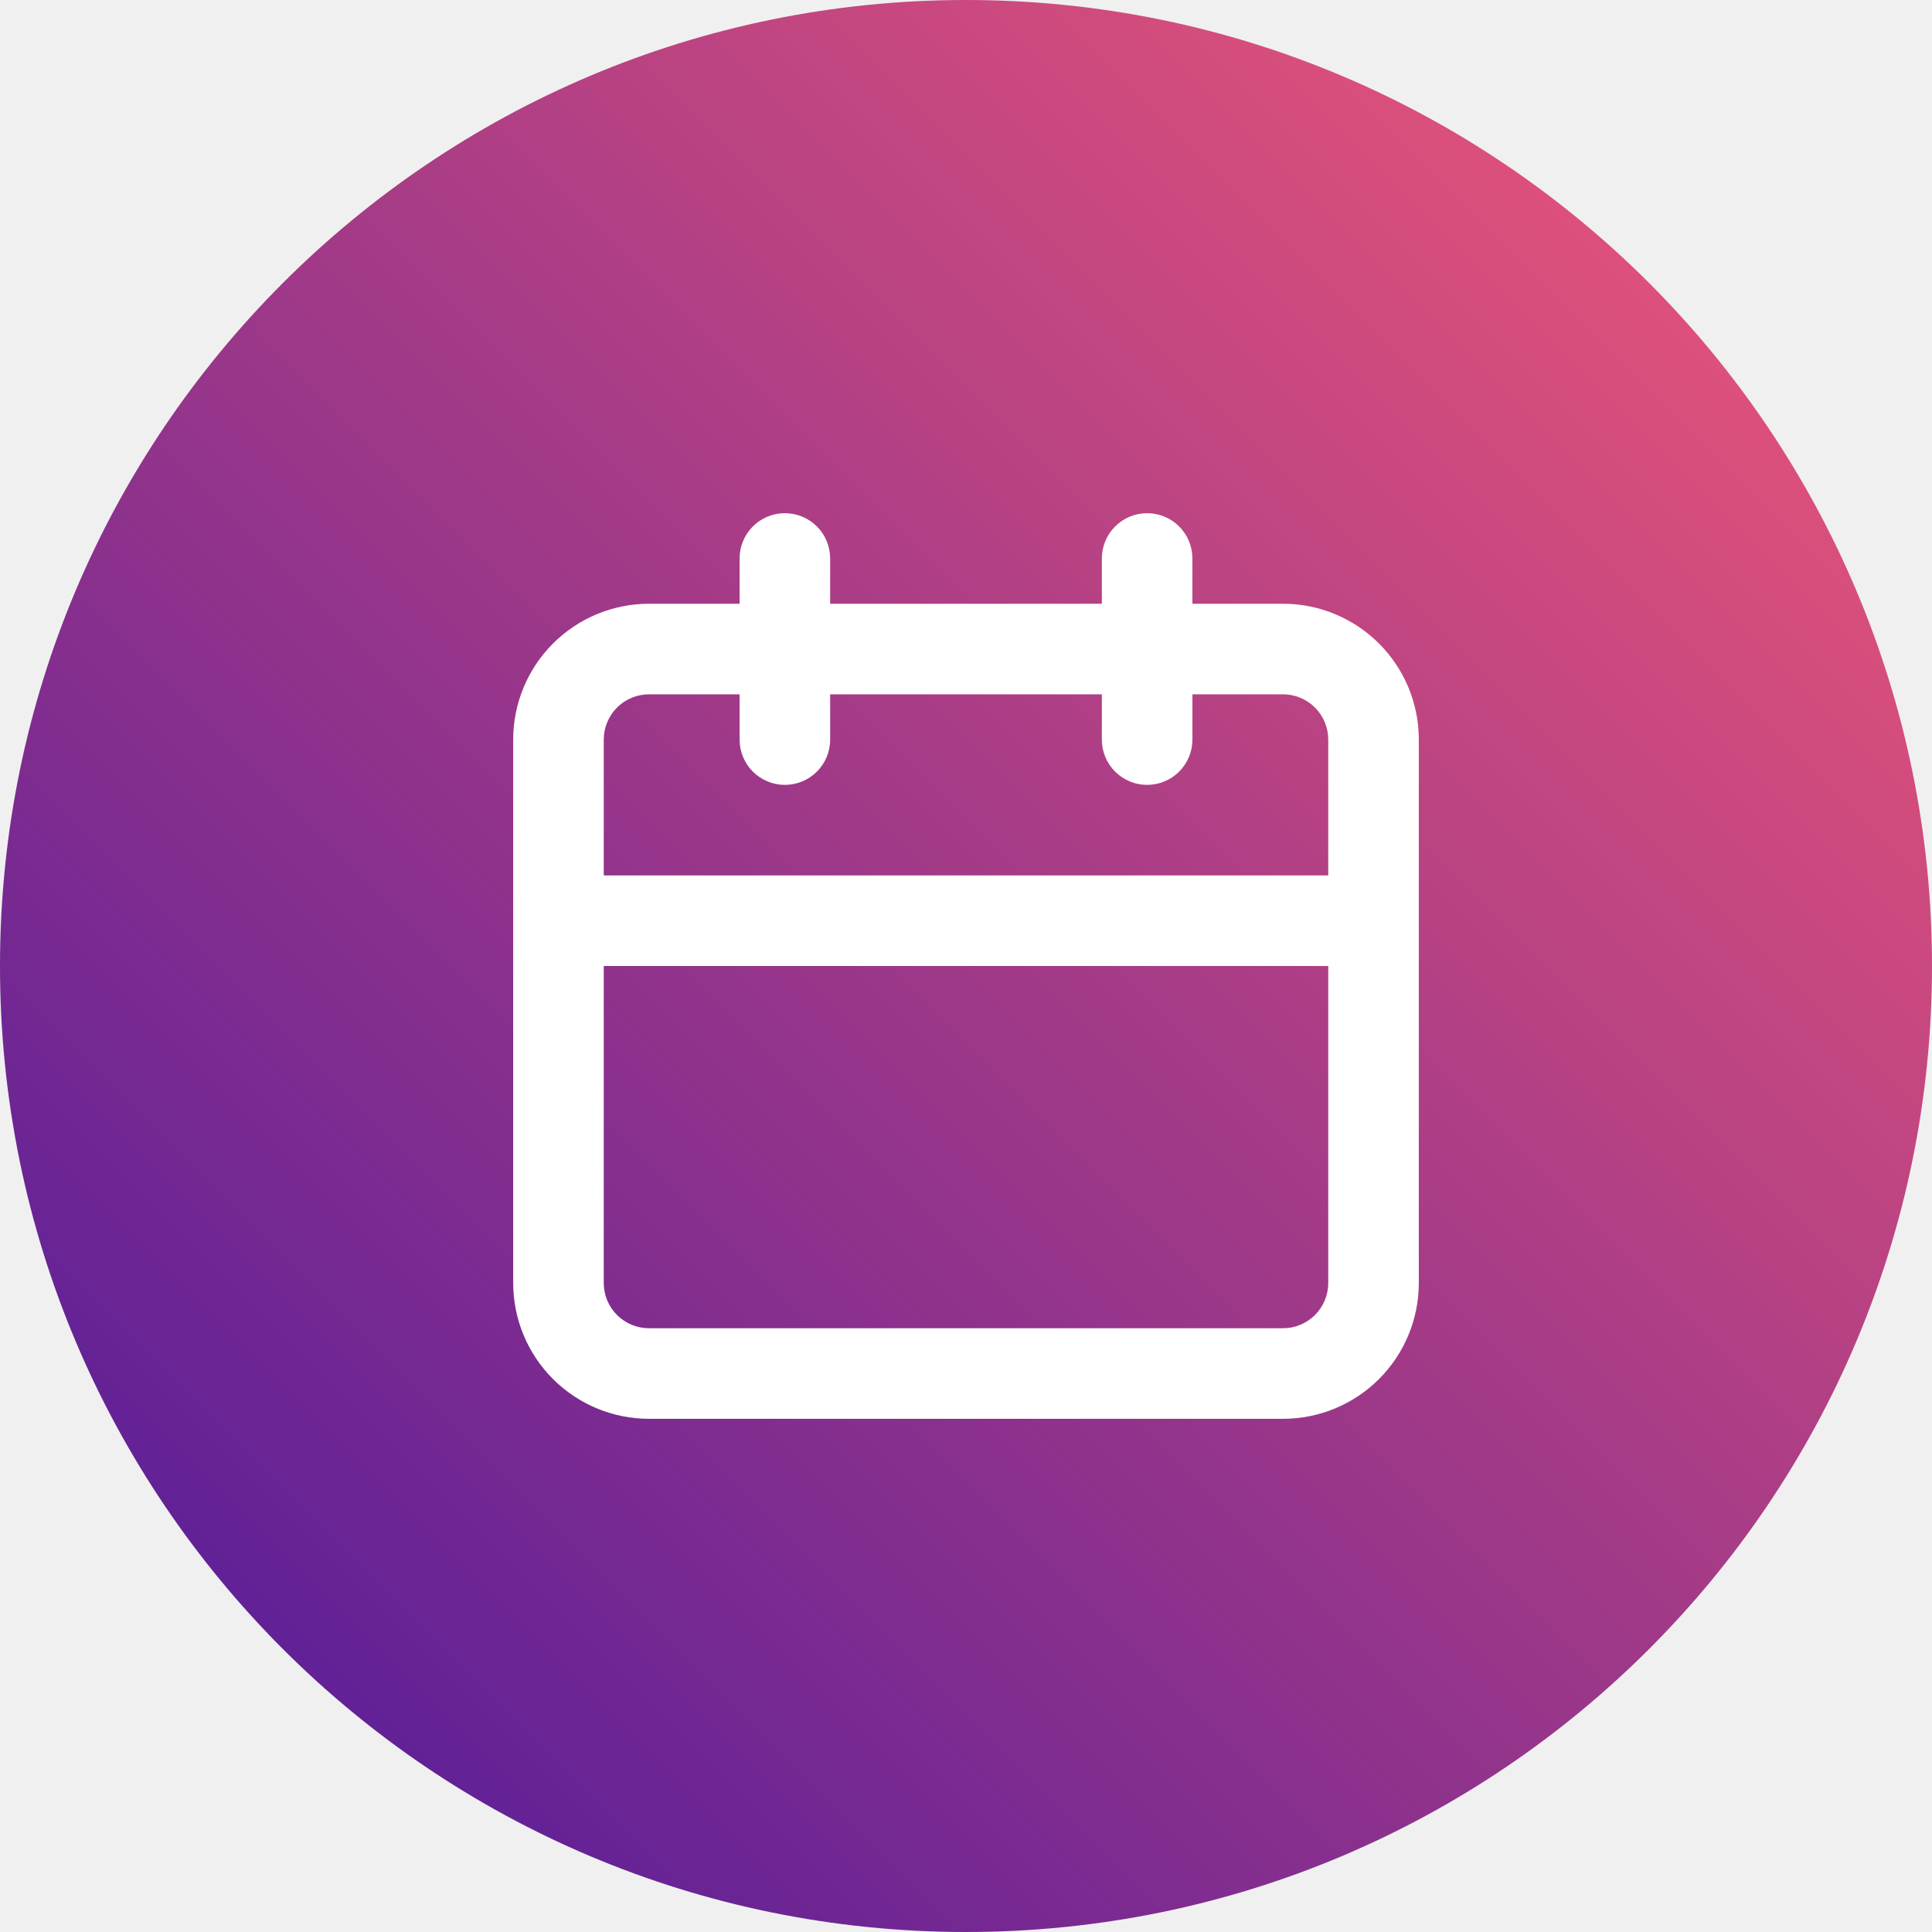
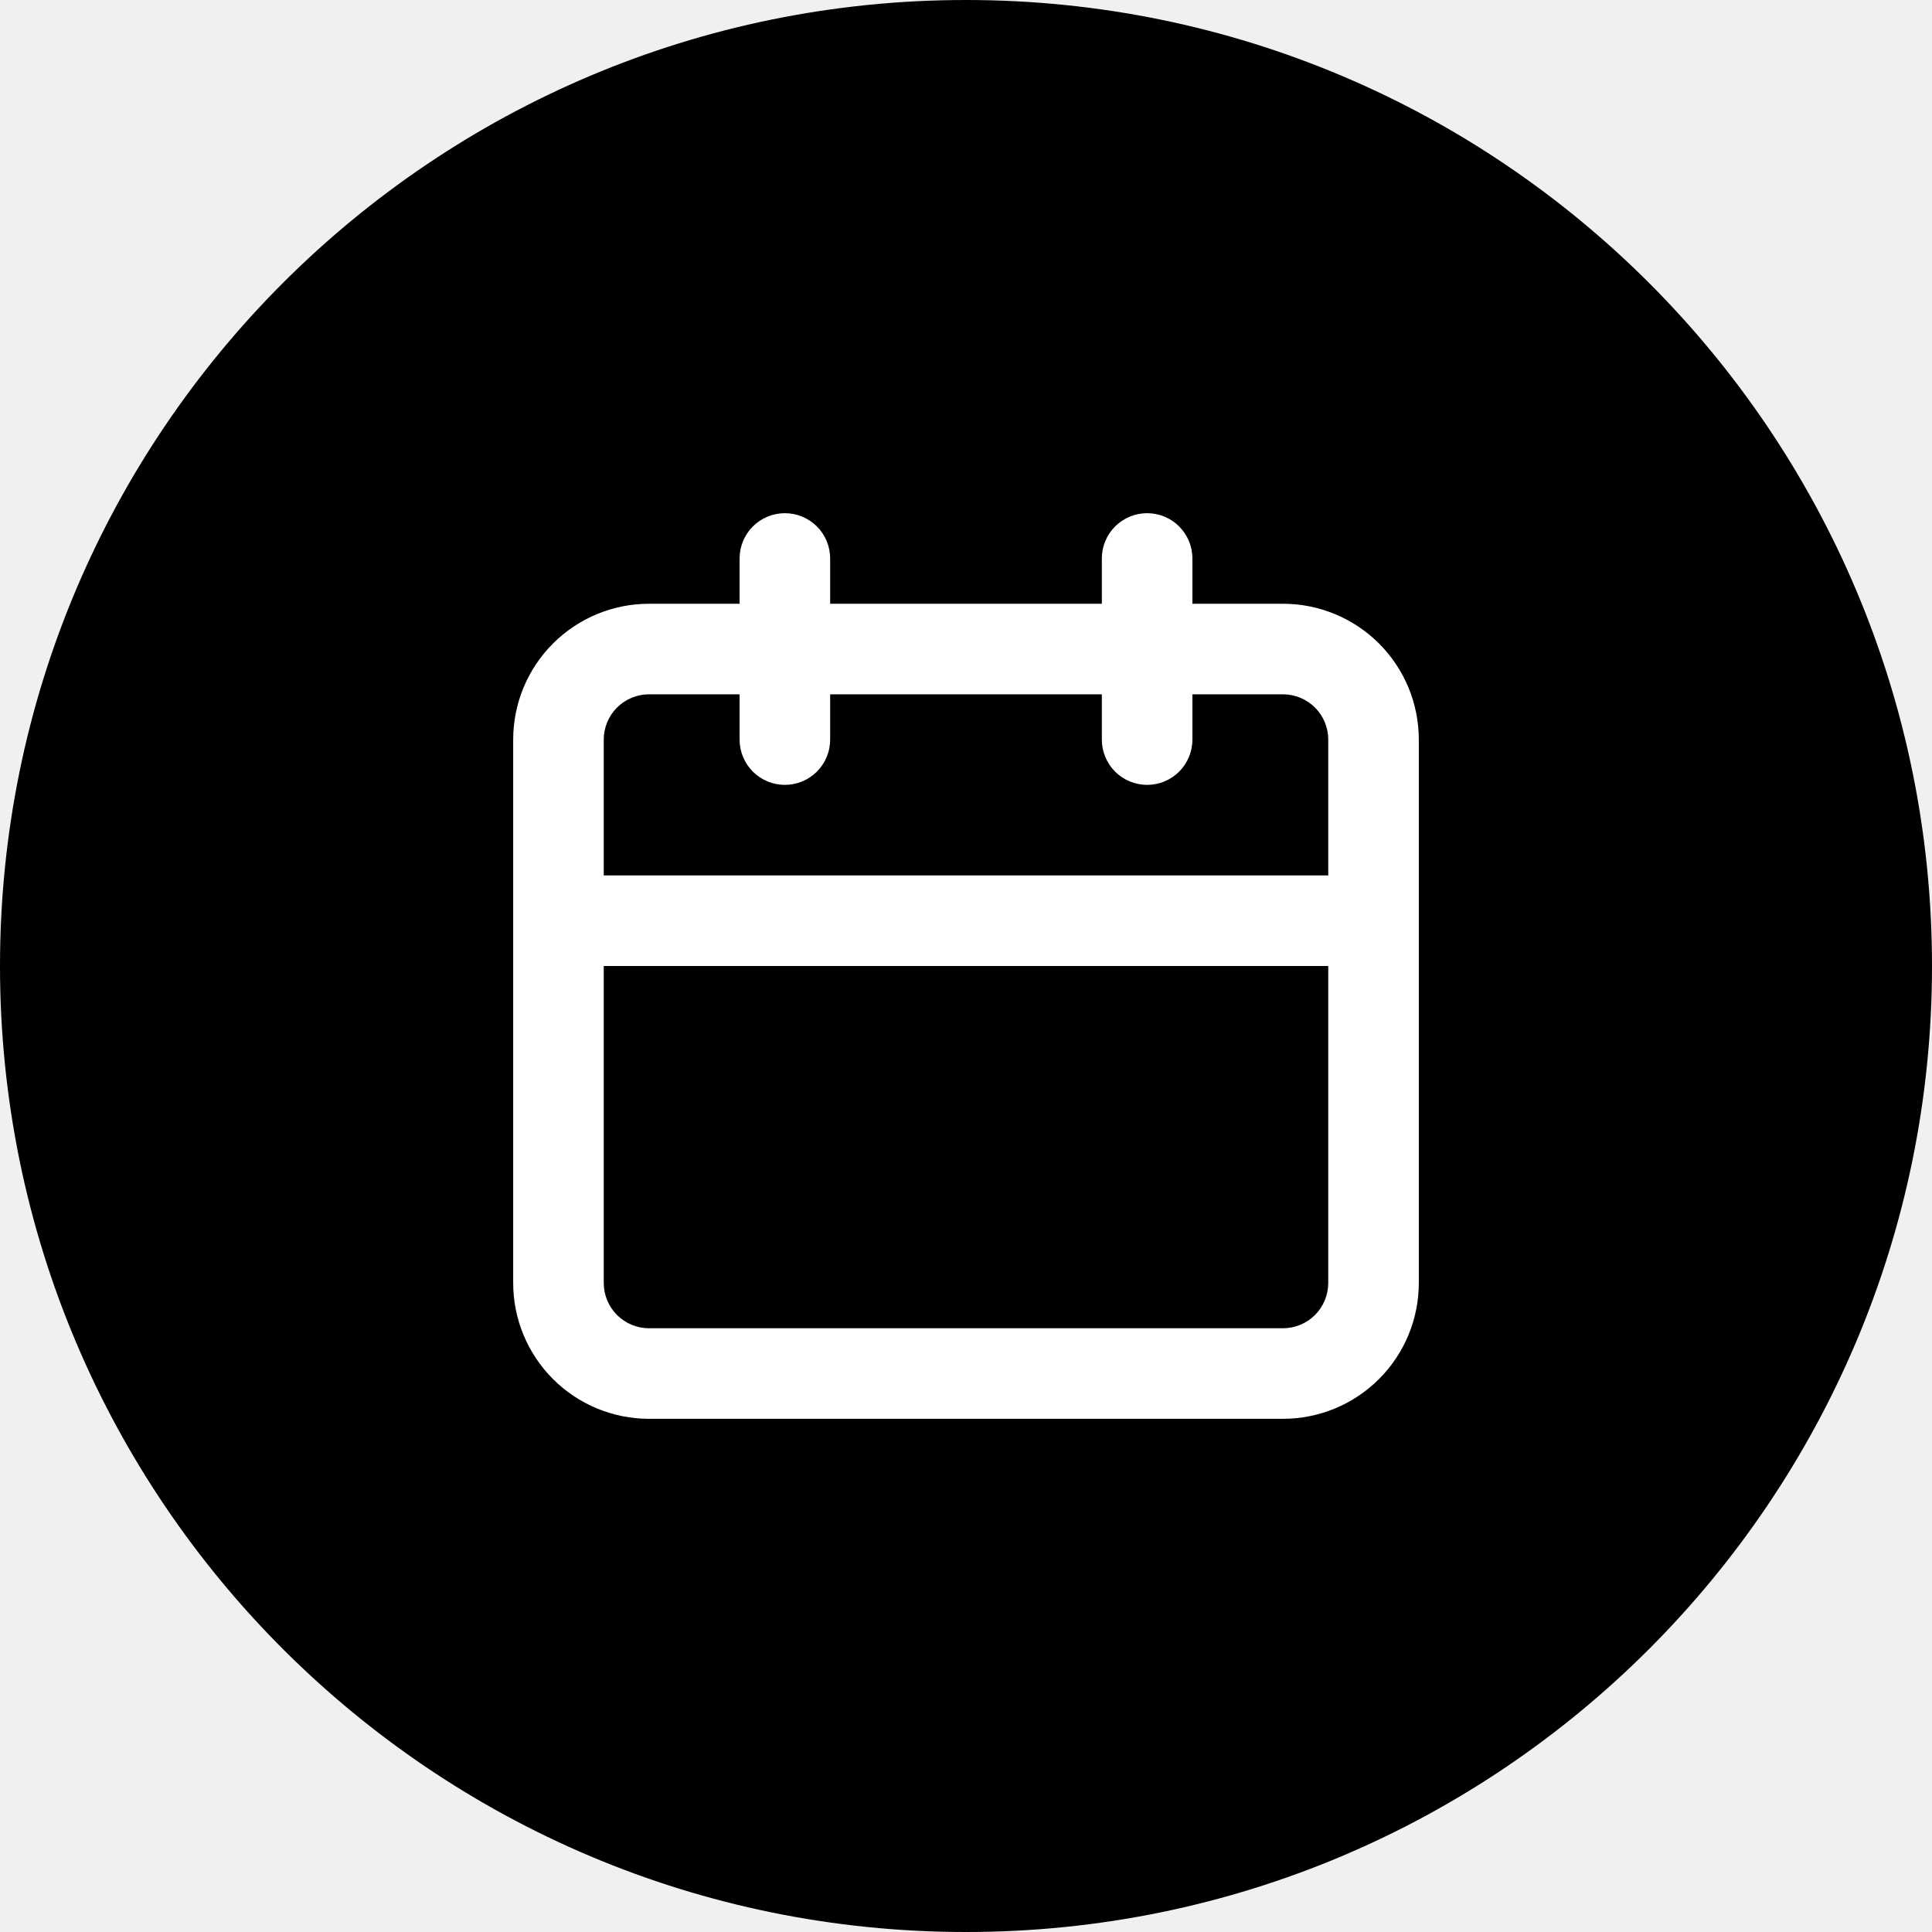
<svg xmlns="http://www.w3.org/2000/svg" width="64" height="64" viewBox="0 0 64 64" fill="none">
  <rect width="64" height="64" rx="32" fill="url(#paint0_linear_189_27080)" />
  <path d="M42.5 20H39.5V18.5C39.5 18.102 39.342 17.721 39.061 17.439C38.779 17.158 38.398 17 38 17C37.602 17 37.221 17.158 36.939 17.439C36.658 17.721 36.5 18.102 36.5 18.5V20H27.5V18.5C27.5 18.102 27.342 17.721 27.061 17.439C26.779 17.158 26.398 17 26 17C25.602 17 25.221 17.158 24.939 17.439C24.658 17.721 24.5 18.102 24.5 18.5V20H21.5C20.306 20 19.162 20.474 18.318 21.318C17.474 22.162 17 23.306 17 24.5V42.5C17 43.694 17.474 44.838 18.318 45.682C19.162 46.526 20.306 47 21.5 47H42.5C43.694 47 44.838 46.526 45.682 45.682C46.526 44.838 47 43.694 47 42.5V24.5C47 23.306 46.526 22.162 45.682 21.318C44.838 20.474 43.694 20 42.5 20ZM44 42.5C44 42.898 43.842 43.279 43.561 43.561C43.279 43.842 42.898 44 42.5 44H21.5C21.102 44 20.721 43.842 20.439 43.561C20.158 43.279 20 42.898 20 42.5V32H44V42.5ZM44 29H20V24.5C20 24.102 20.158 23.721 20.439 23.439C20.721 23.158 21.102 23 21.5 23H24.5V24.5C24.5 24.898 24.658 25.279 24.939 25.561C25.221 25.842 25.602 26 26 26C26.398 26 26.779 25.842 27.061 25.561C27.342 25.279 27.5 24.898 27.5 24.5V23H36.5V24.5C36.5 24.898 36.658 25.279 36.939 25.561C37.221 25.842 37.602 26 38 26C38.398 26 38.779 25.842 39.061 25.561C39.342 25.279 39.5 24.898 39.5 24.5V23H42.5C42.898 23 43.279 23.158 43.561 23.439C43.842 23.721 44 24.102 44 24.5V29Z" fill="white" />
  <defs>
    <linearGradient id="paint0_linear_189_27080" x1="64" y1="7.62939e-06" x2="7.62939e-06" y2="64" gradientUnits="userSpaceOnUse">
-       <stop stop-color="#F65A75" />
-       <stop offset="1" stop-color="#48179C" />
+       <stop stopColor="#F65A75" />
+       <stop offset="1" stopColor="#48179C" />
    </linearGradient>
  </defs>
</svg>
